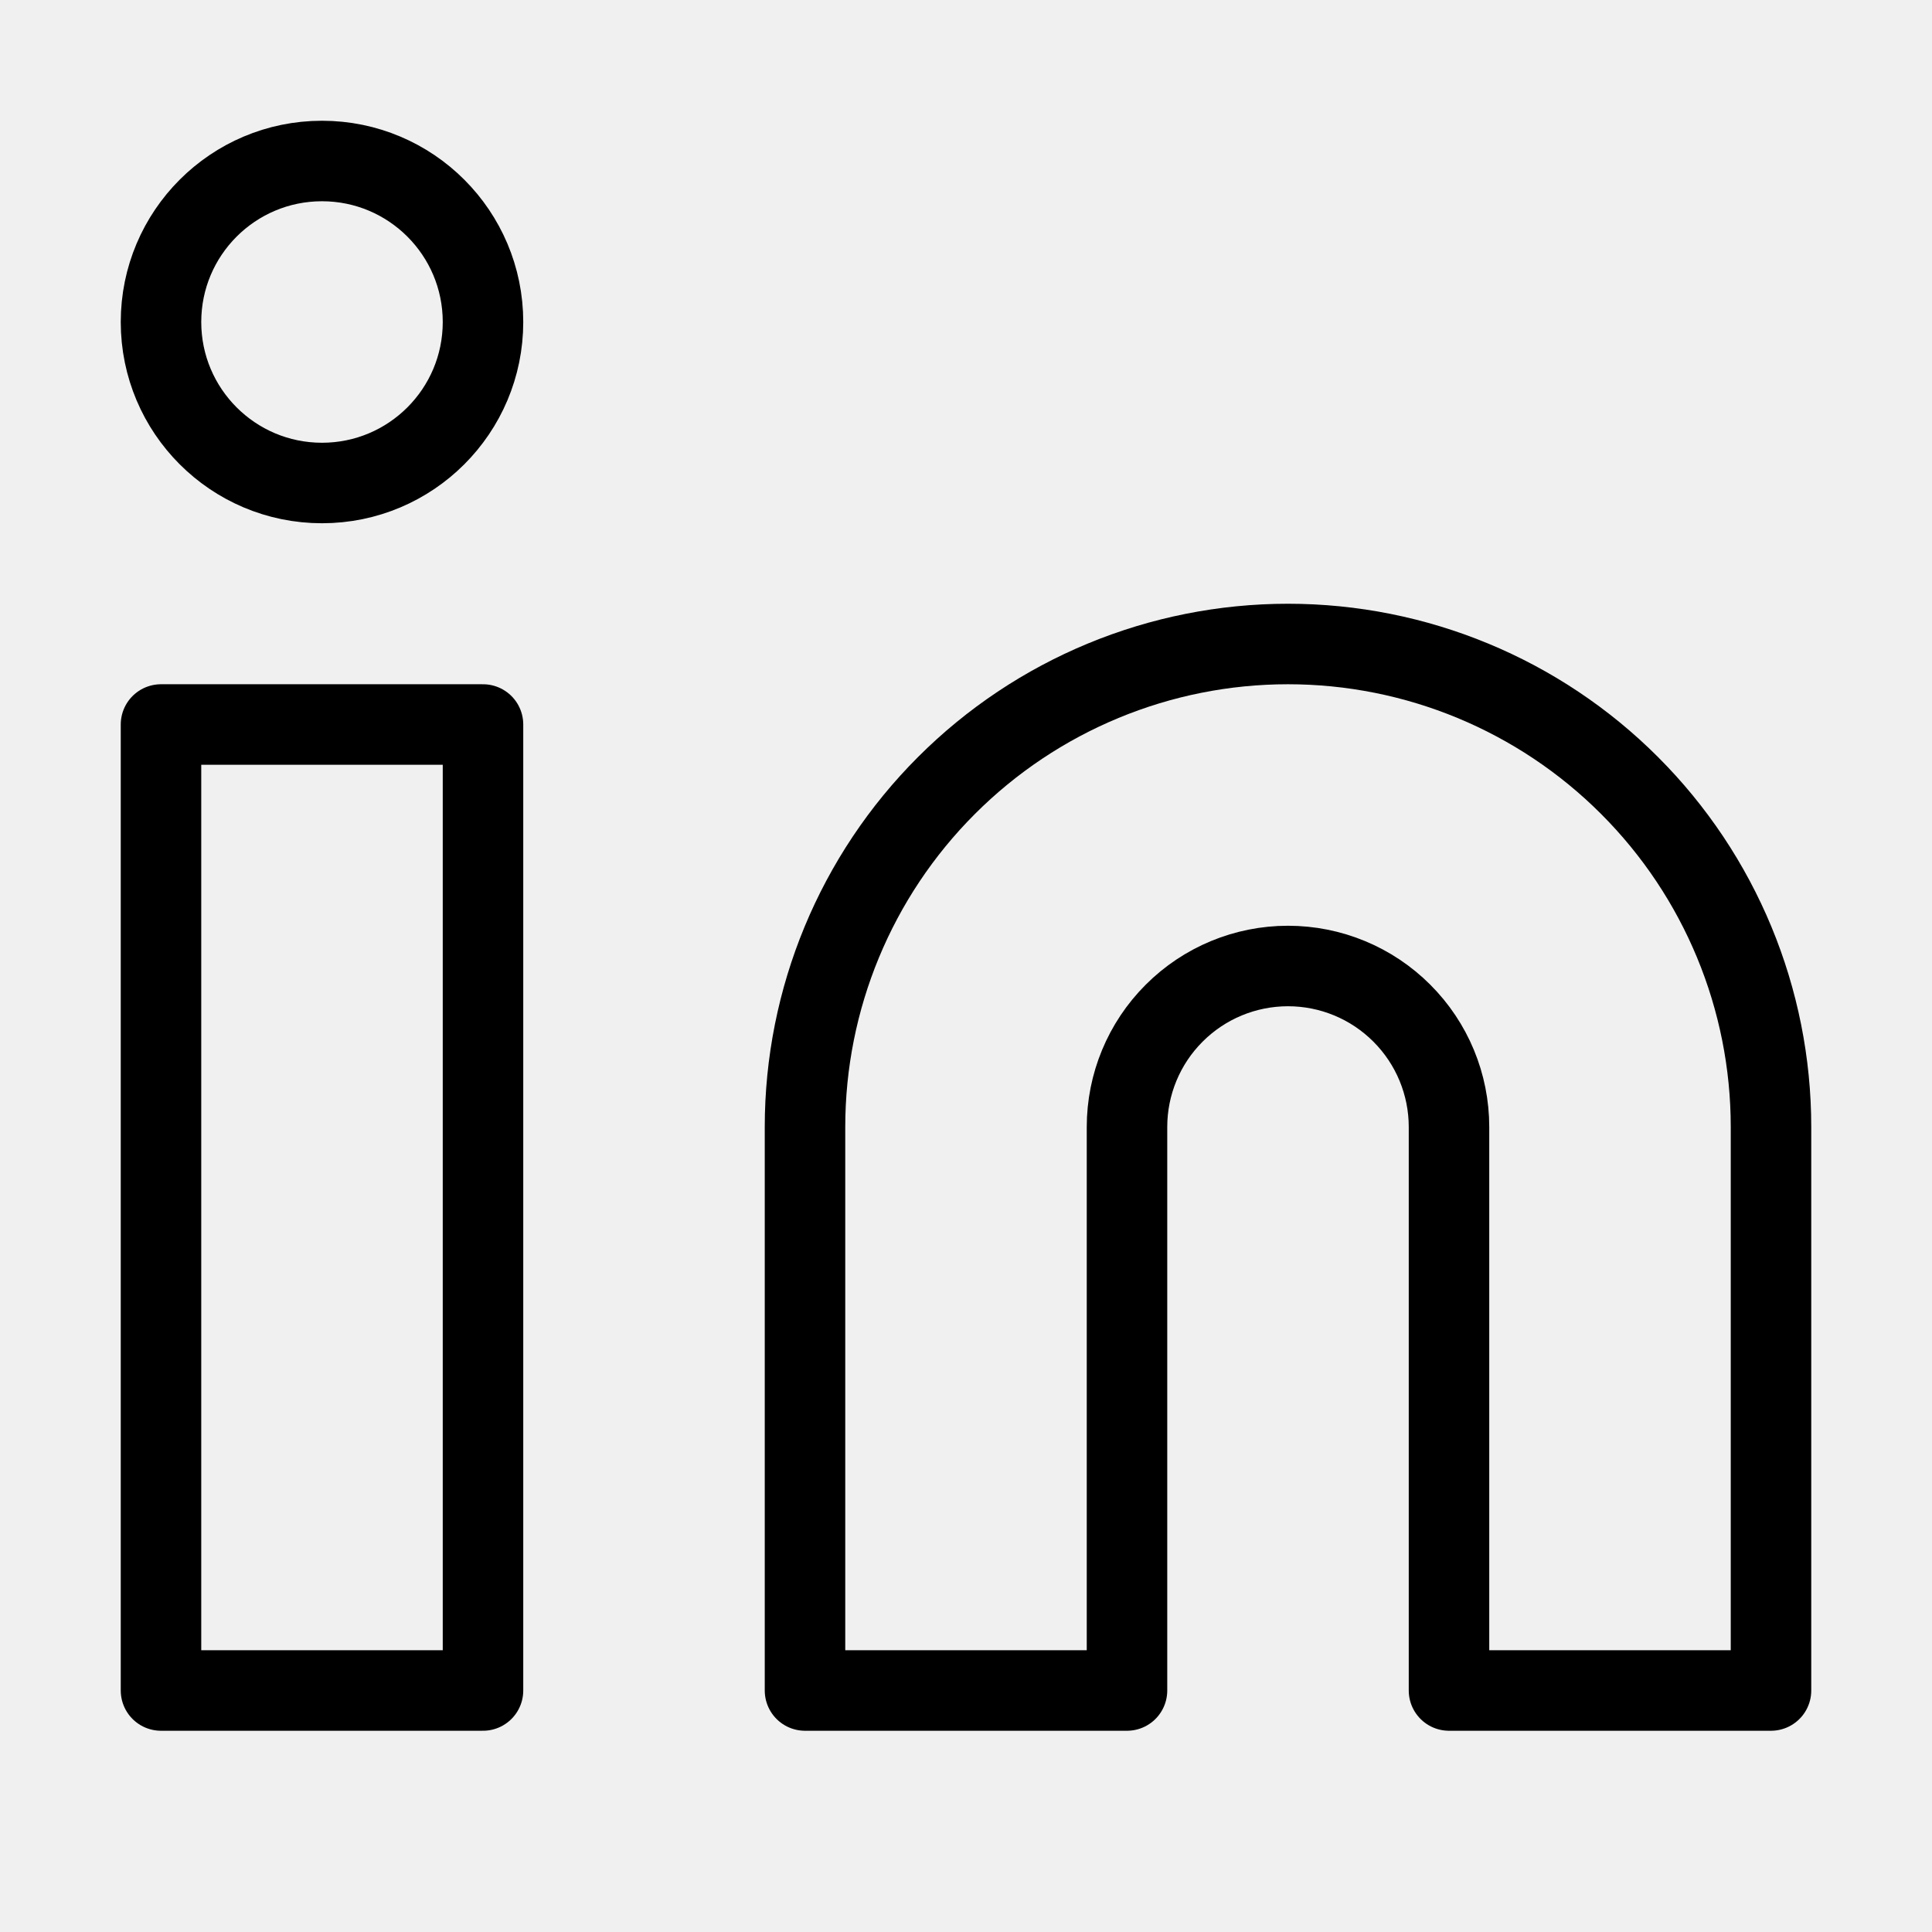
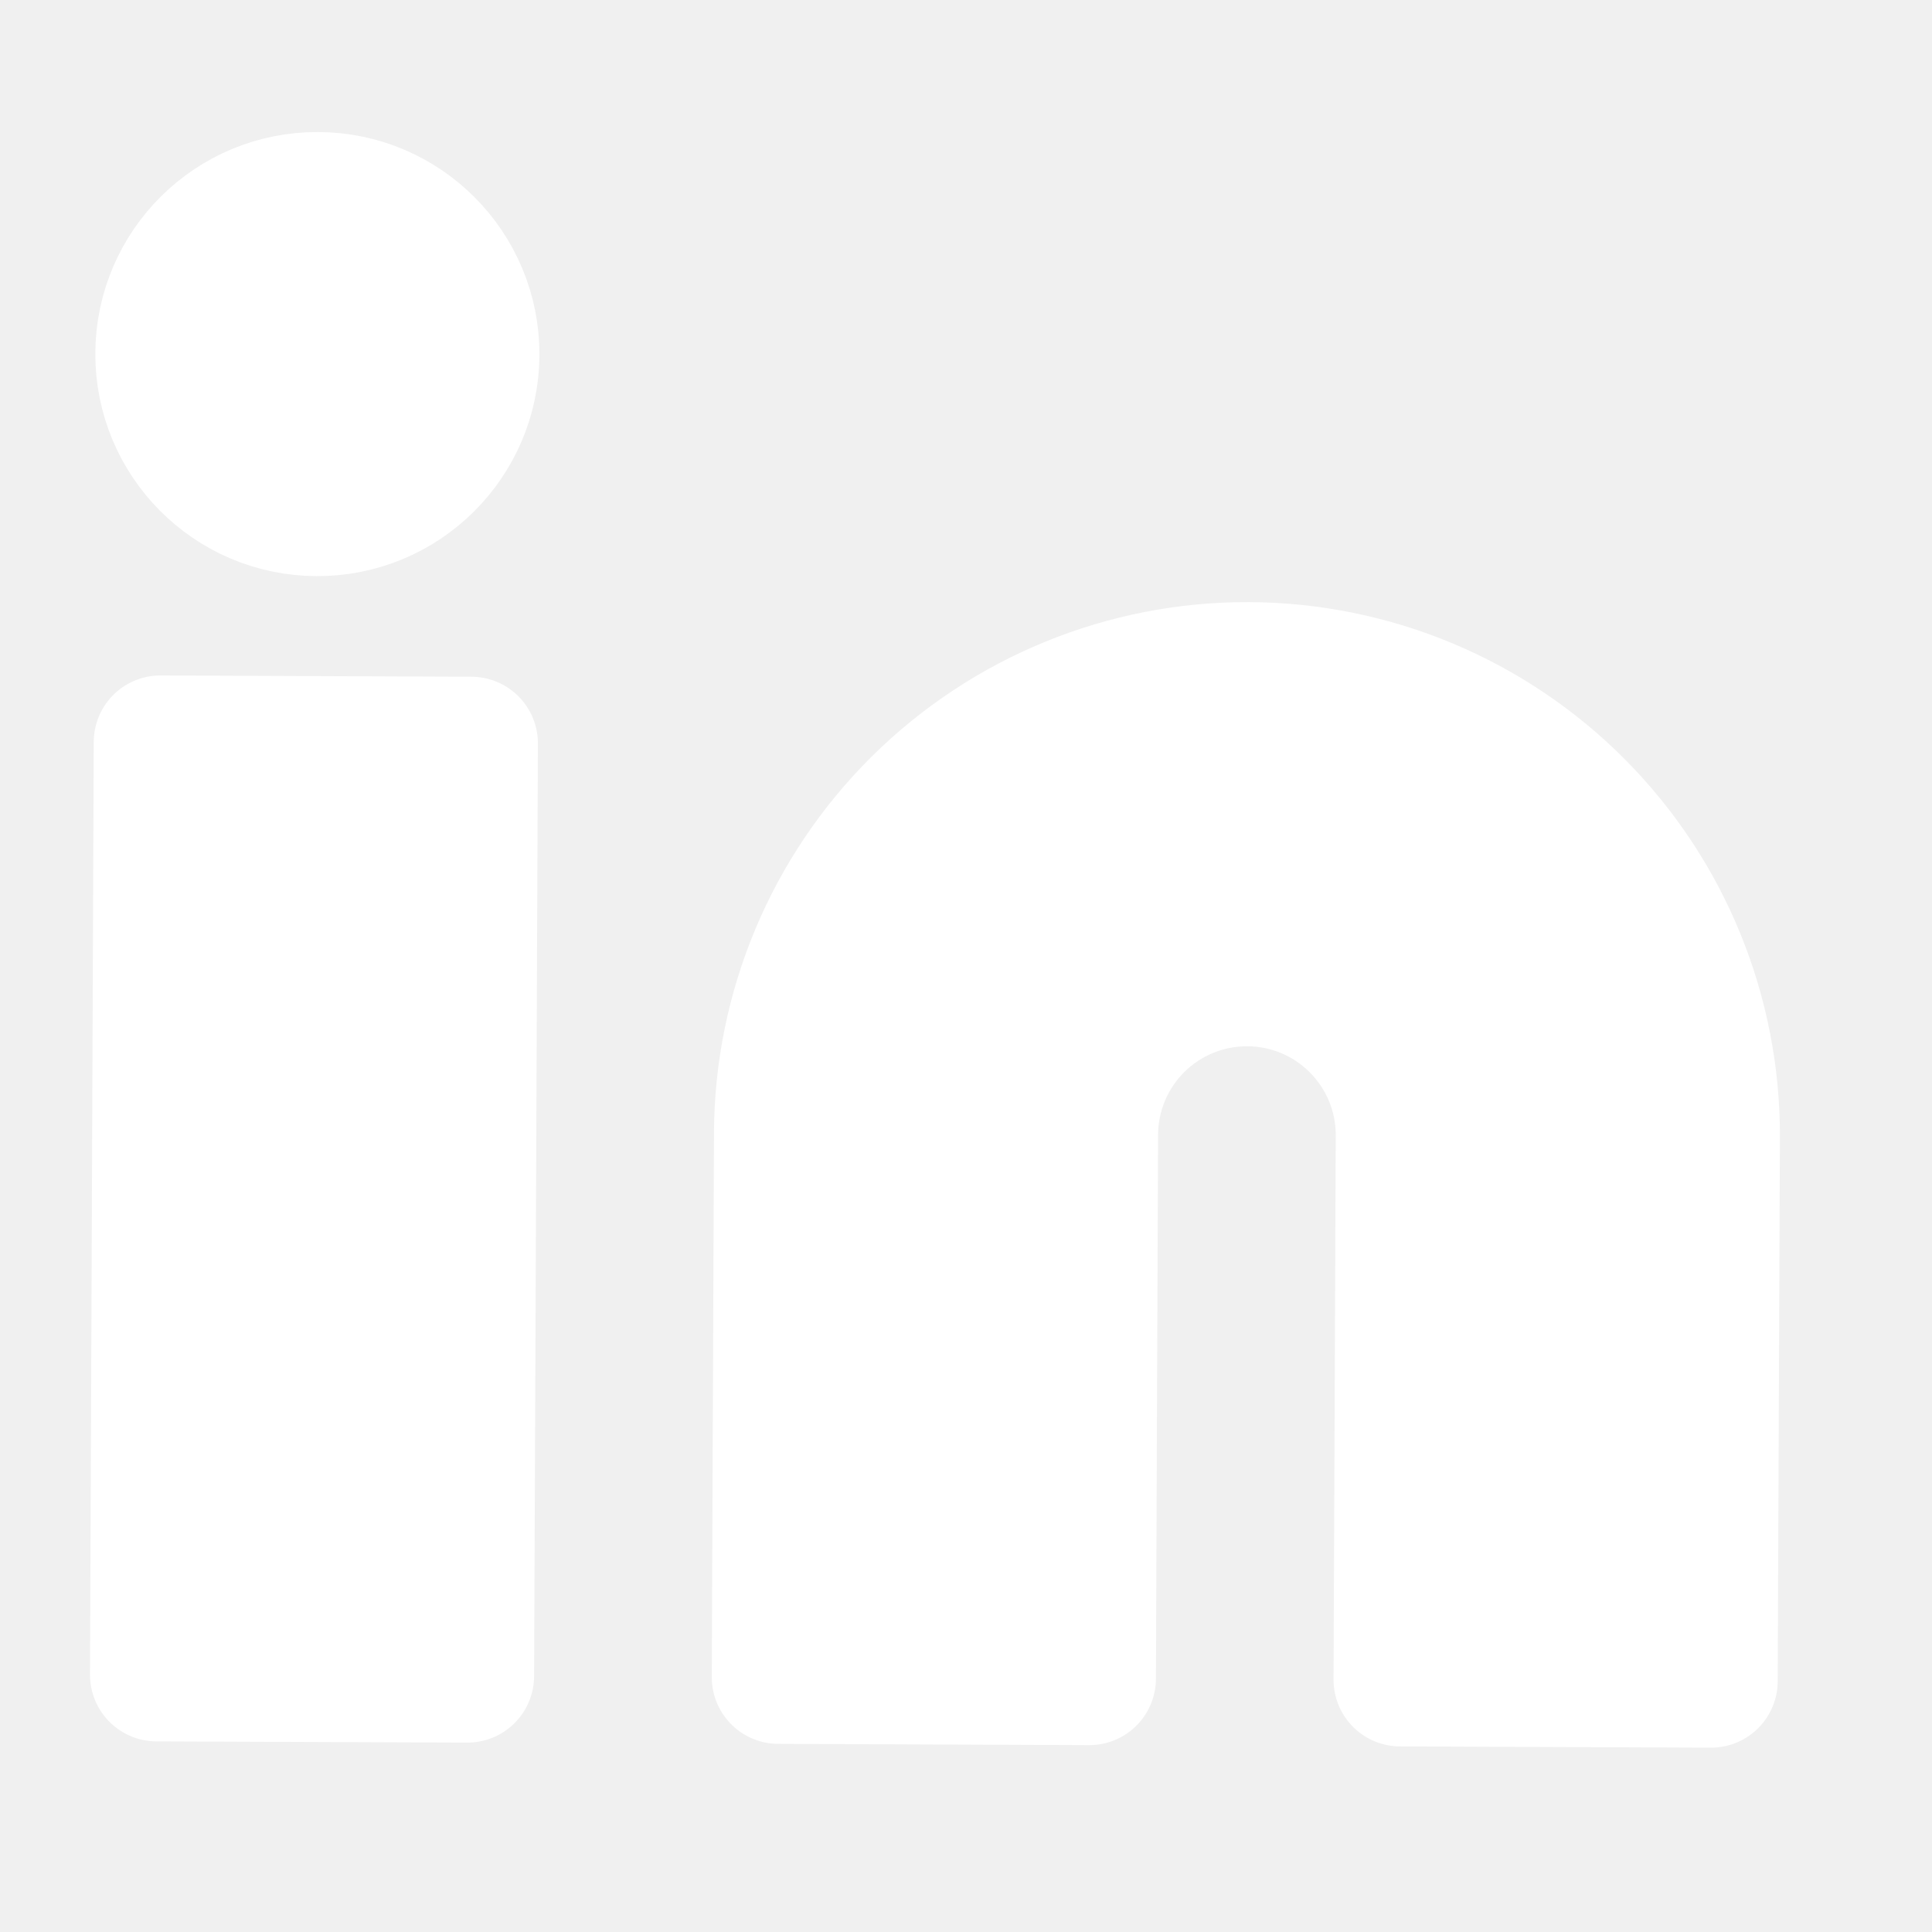
- <svg xmlns="http://www.w3.org/2000/svg" width="48" height="48" viewBox="0 0 48 48" fill="none">
-   <path d="M32 16C35.183 16 38.235 17.264 40.485 19.515C42.736 21.765 44 24.817 44 28V42H36V28C36 26.939 35.579 25.922 34.828 25.172C34.078 24.421 33.061 24 32 24C30.939 24 29.922 24.421 29.172 25.172C28.421 25.922 28 26.939 28 28V42H20V28C20 24.817 21.264 21.765 23.515 19.515C25.765 17.264 28.817 16 32 16V16Z" stroke="black" stroke-width="2" stroke-linecap="round" stroke-linejoin="round" />
-   <path d="M12 18H4V42H12V18Z" stroke="black" stroke-width="2" stroke-linecap="round" stroke-linejoin="round" />
-   <path d="M8 12C10.209 12 12 10.209 12 8C12 5.791 10.209 4 8 4C5.791 4 4 5.791 4 8C4 10.209 5.791 12 8 12Z" stroke="black" stroke-width="2" stroke-linecap="round" stroke-linejoin="round" />
+ <svg xmlns="http://www.w3.org/2000/svg" width="29" height="29" viewBox="0 0 29 29" fill="none">
+   <path d="M18.745 10.038C20.602 10.046 22.379 10.79 23.686 12.108C24.994 13.426 25.724 15.21 25.717 17.066L25.684 25.233L21.017 25.214L21.05 17.047C21.053 16.429 20.809 15.834 20.373 15.395C19.938 14.955 19.345 14.707 18.726 14.705C18.107 14.702 17.513 14.946 17.073 15.381C16.634 15.817 16.386 16.41 16.383 17.029L16.351 25.195L11.684 25.176L11.717 17.01C11.724 15.153 12.469 13.376 13.787 12.068C15.105 10.761 16.889 10.03 18.745 10.038Z" fill="white" stroke="white" stroke-width="2" stroke-linecap="round" stroke-linejoin="round" />
+   <path d="M7.074 11.158L2.407 11.139L2.351 25.139L7.017 25.157L7.074 11.158Z" fill="white" stroke="white" stroke-width="2" stroke-linecap="round" stroke-linejoin="round" />
+   <path d="M4.755 7.648C6.043 7.653 7.092 6.613 7.097 5.324C7.102 4.036 6.062 2.987 4.773 2.982C3.485 2.976 2.436 4.017 2.431 5.305C2.425 6.594 3.466 7.643 4.755 7.648Z" fill="white" stroke="white" stroke-width="2" stroke-linecap="round" stroke-linejoin="round" />
</svg>
